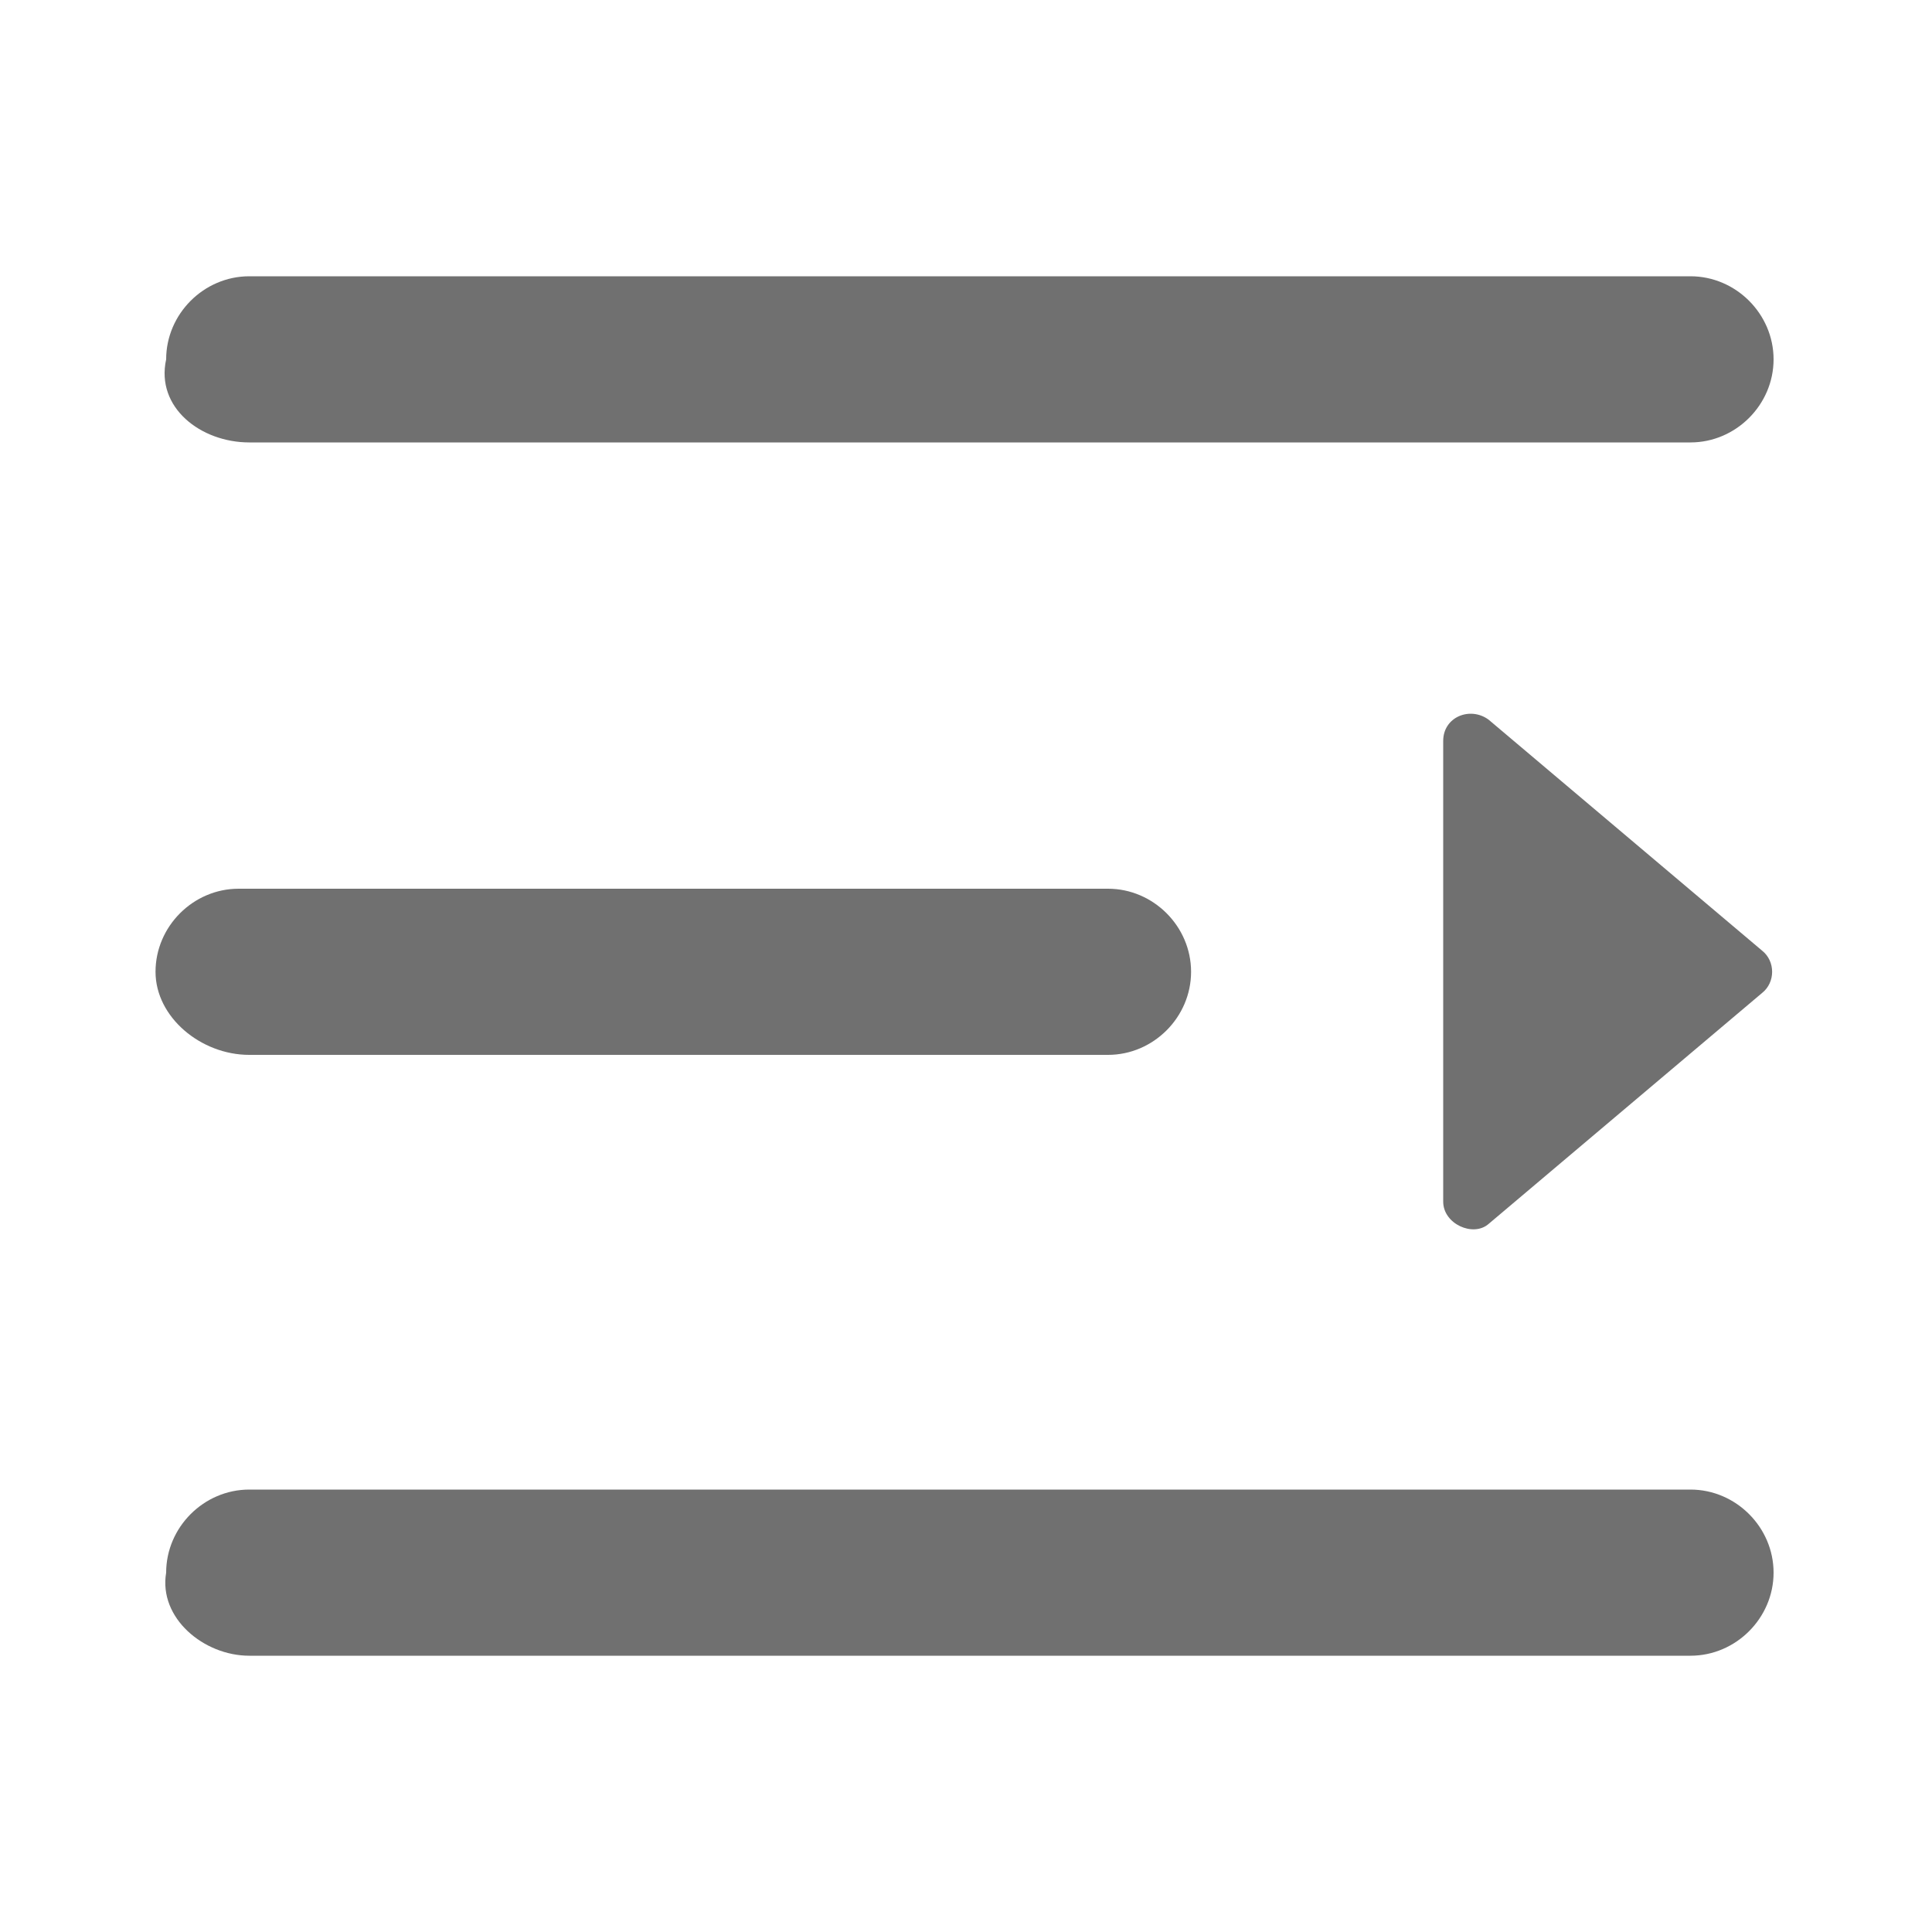
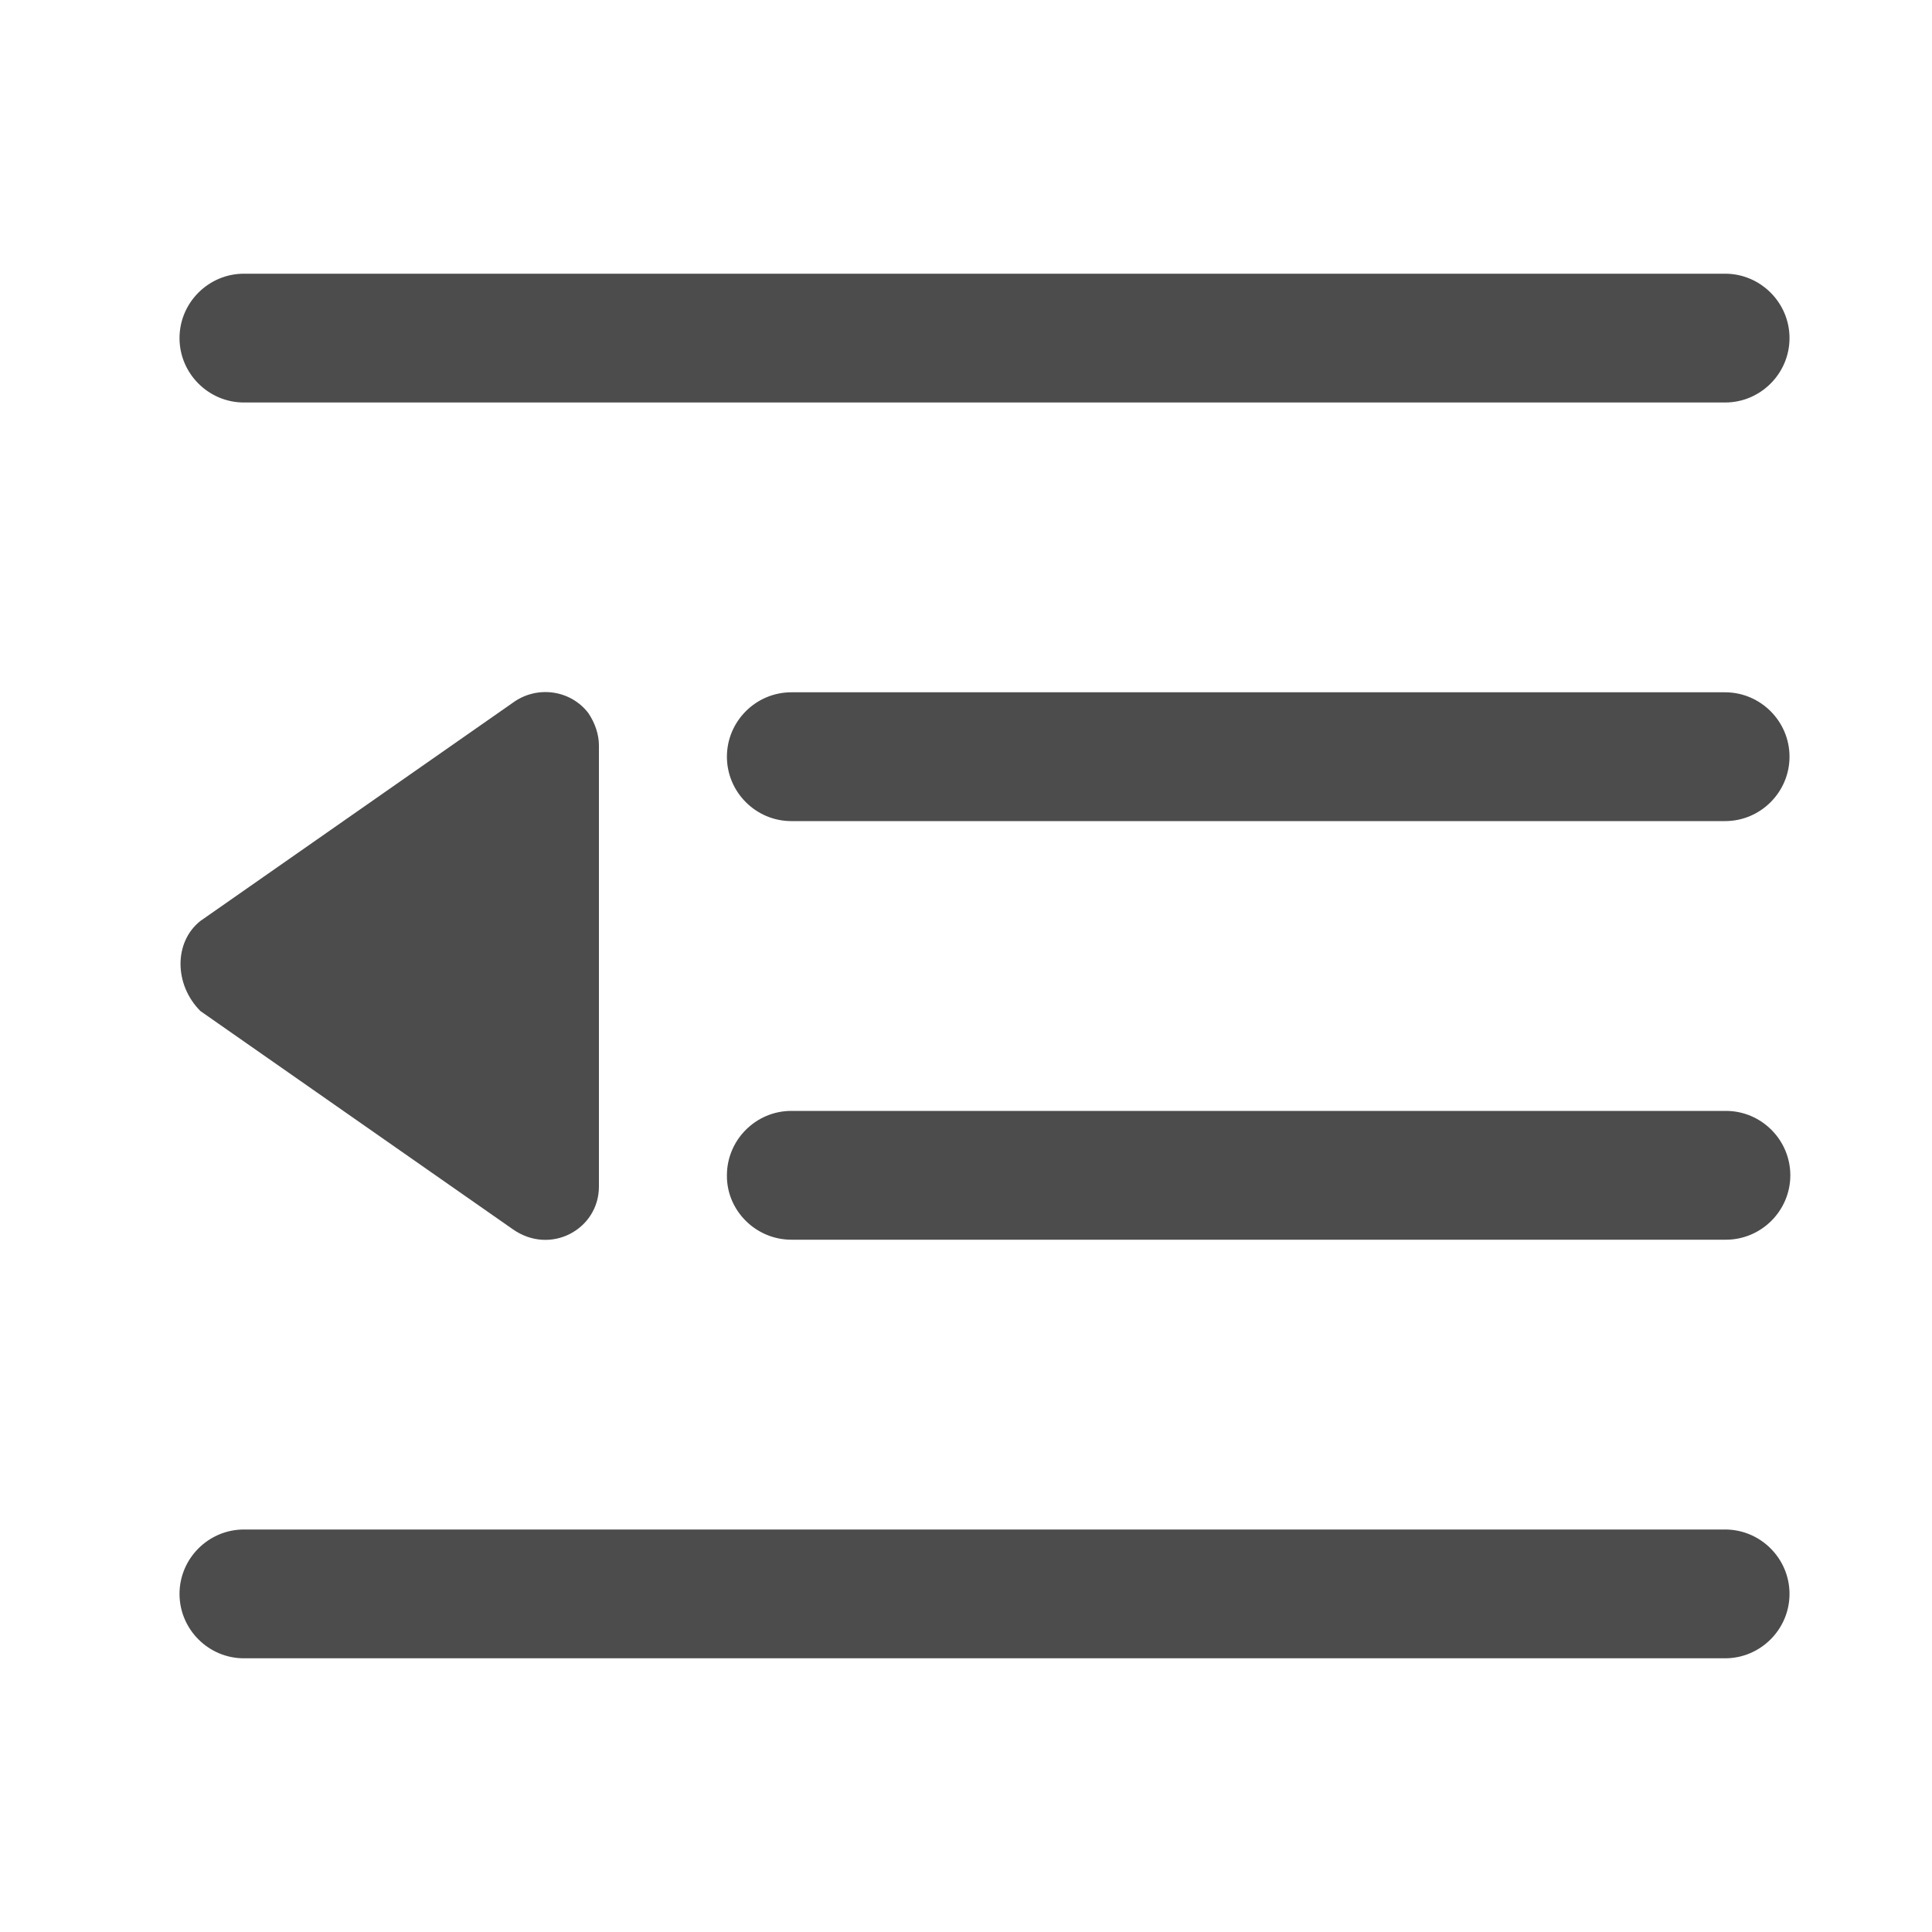
- <svg xmlns="http://www.w3.org/2000/svg" t="1762332479123" class="icon" viewBox="0 0 1024 1024" version="1.1" p-id="8018" width="200" height="200">
-   <path d="M132.096 234.496H896c24.064 0 44.032-19.968 44.032-44.032s-19.968-44.032-44.032-44.032H132.096c-24.064 0-44.032 19.968-44.032 44.032-5.632 25.6 18.432 44.032 44.032 44.032zM896 789.504H132.096c-24.064 0-44.032 19.968-44.032 44.032-4.096 24.064 19.968 44.032 44.032 44.032H896c24.064 0 44.032-19.968 44.032-44.032s-19.968-44.032-44.032-44.032z m-763.904-230.4h455.168c24.064 0 44.032-19.968 44.032-44.032s-19.968-44.032-44.032-44.032h-460.8c-24.064 0-44.032 19.968-44.032 44.032 0 24.064 24.064 44.032 49.664 44.032z m632.832 77.824V392.704c0-12.8 14.336-18.432 24.064-11.264l144.896 122.368c7.168 5.632 7.168 16.896 0 22.528l-144.896 122.368c-8.192 7.168-24.064 0-24.064-11.776z" fill="#707070" p-id="8019" />
+ <svg xmlns="http://www.w3.org/2000/svg" t="1764838897376" class="icon" viewBox="0 0 1024 1024" version="1.1" p-id="4839" width="200" height="200">
+   <path d="M106.24 535.893L271.787 651.52c20.053 14.08 45.653 0 45.653-22.613V395.093c0-5.973-2.133-11.946-5.547-17.066-9.386-12.374-27.306-14.934-40.106-5.547L106.24 488.107c-14.08 11.093-14.08 33.706 0 47.786z m23.04-322.56h785.067c18.773 0 34.133-15.36 34.133-34.133s-15.36-34.133-34.133-34.133H129.28c-18.773 0-34.133 15.36-34.133 34.133s15.36 34.133 34.133 34.133z m0 665.6h785.067c18.773 0 34.133-15.36 34.133-34.133s-15.36-34.133-34.133-34.133H129.28c-18.773 0-34.133 15.36-34.133 34.133s15.36 34.133 34.133 34.133zM419.413 435.2h494.934c18.773 0 34.133-15.36 34.133-34.133s-15.36-34.134-34.133-34.134H419.413c-18.773 0-34.133 15.36-34.133 34.134s15.36 34.133 34.133 34.133z m0 221.867h495.36c18.774 0 34.134-15.36 34.134-34.134s-15.36-34.133-34.134-34.133h-495.36c-18.773 0-34.133 15.36-34.133 34.133v0.427c0 18.347 15.36 33.707 34.133 33.707z" fill="#4C4C4C" p-id="4840" />
</svg>
